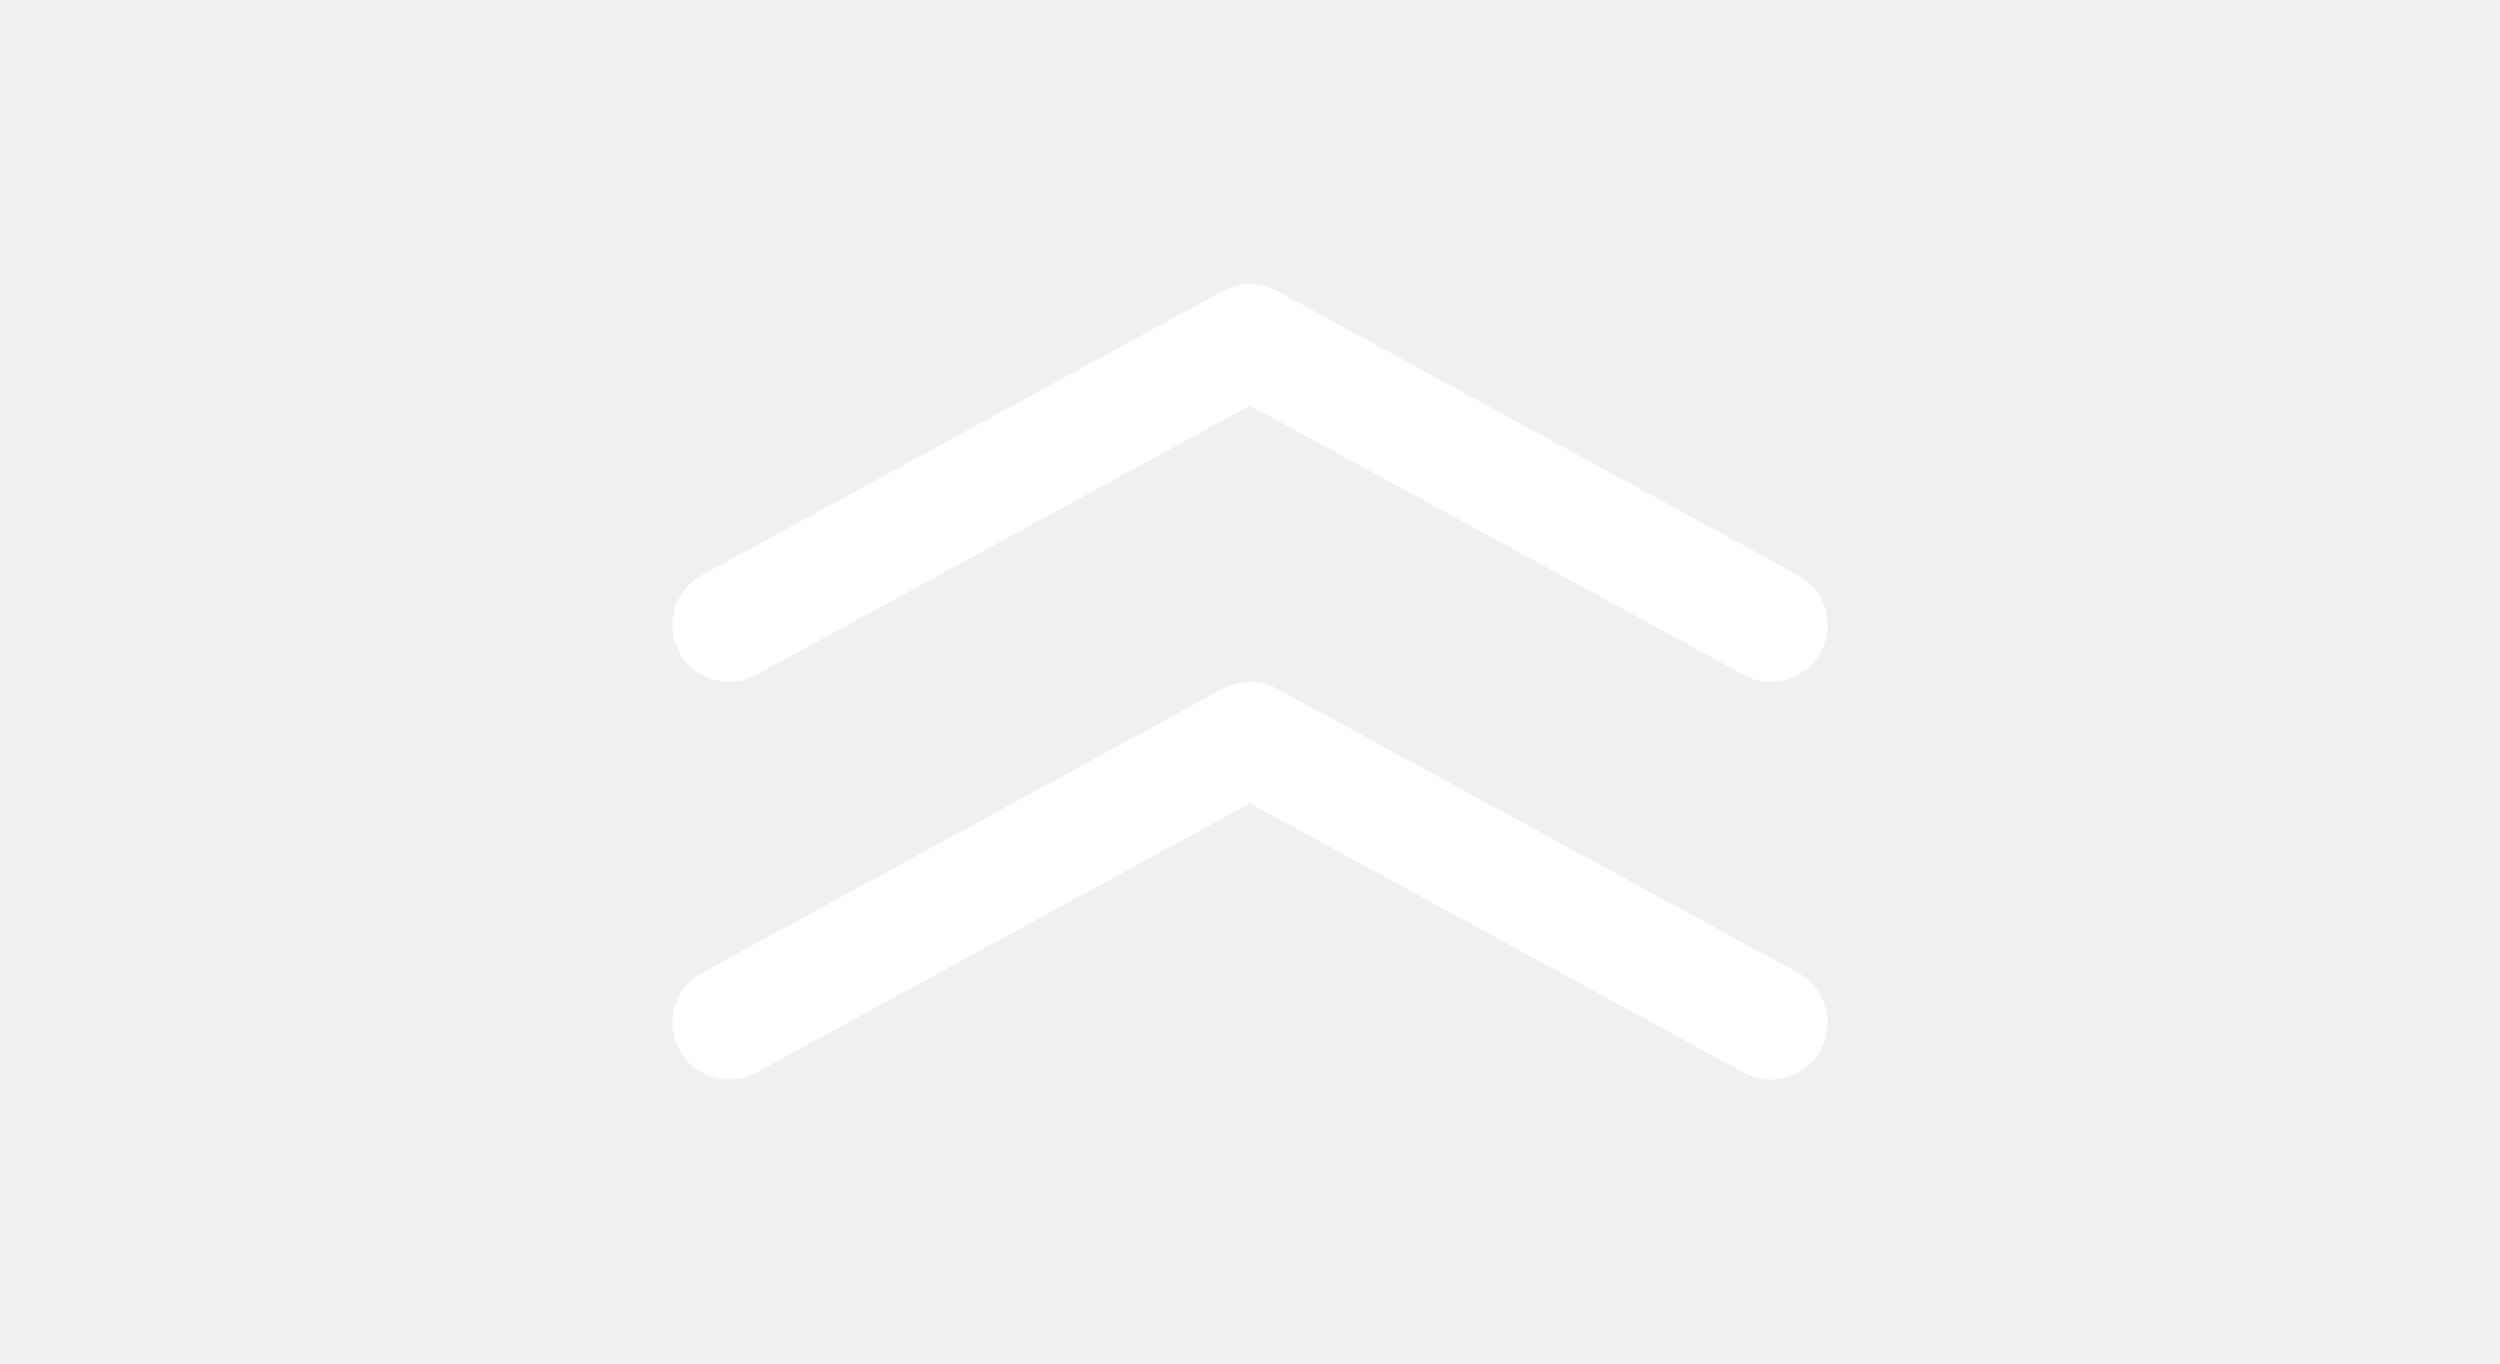
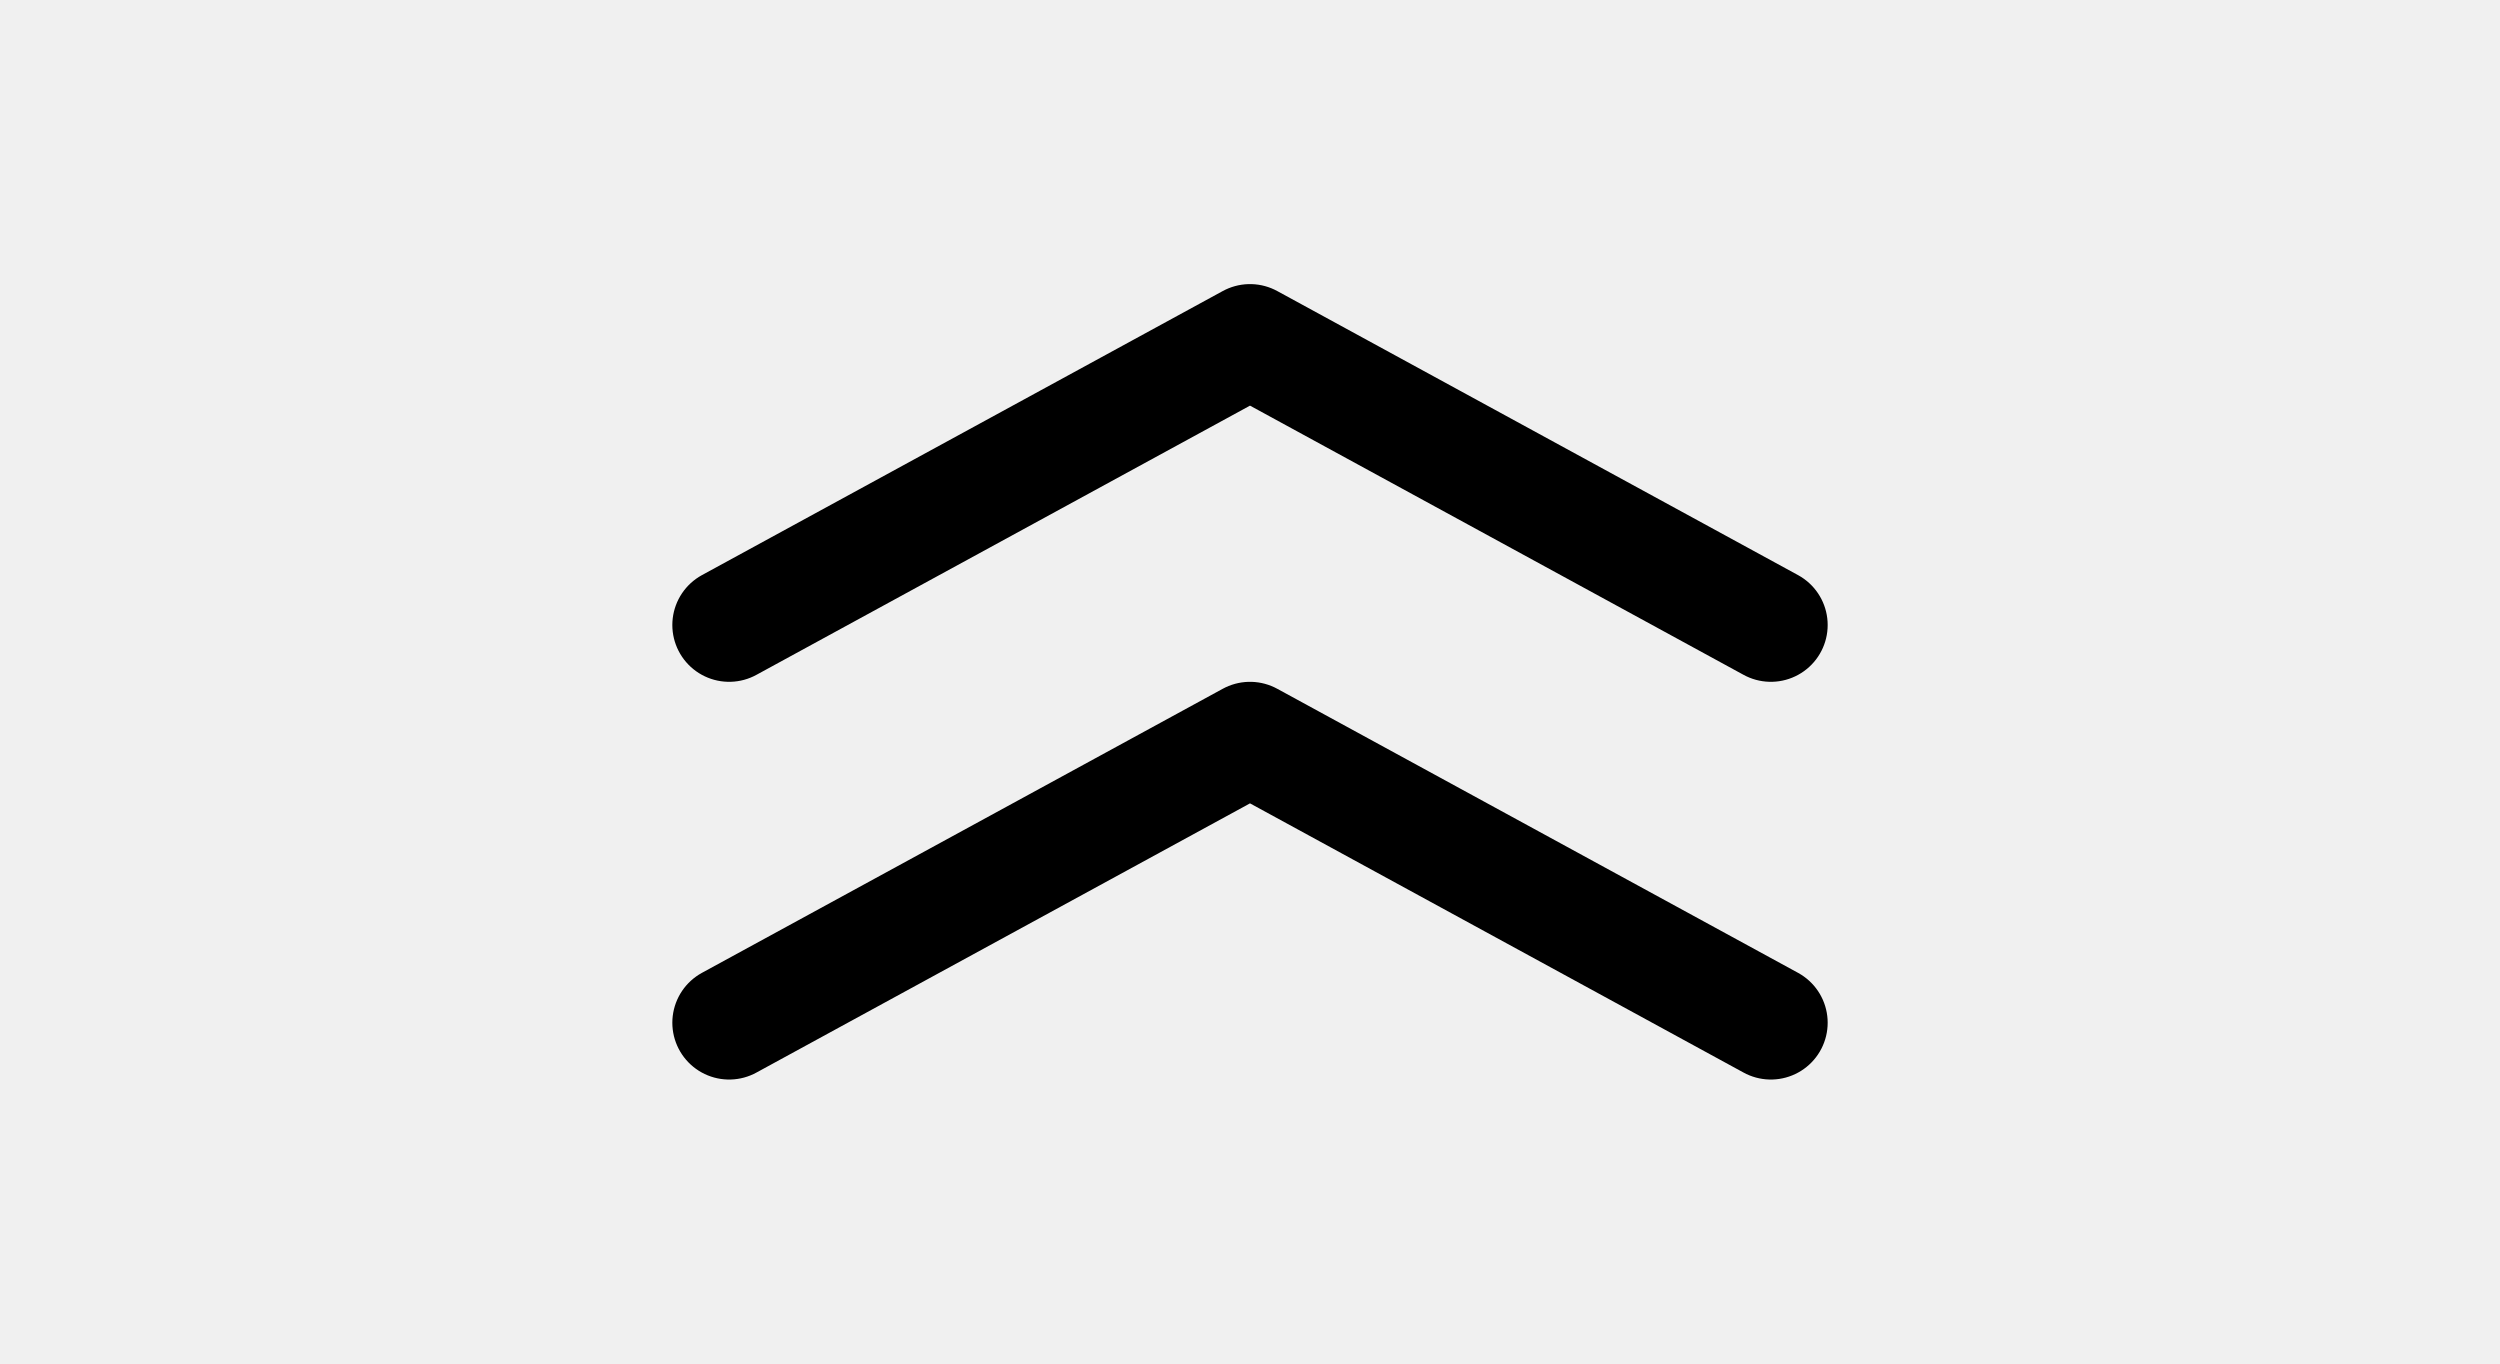
<svg xmlns="http://www.w3.org/2000/svg" width="44" height="24" viewBox="0 0 44 24" fill="none">
-   <path d="M31.167 11L22 6L12.833 11" stroke="white" stroke-width="2" stroke-linecap="round" stroke-linejoin="round" />
-   <path d="M31.167 18L22 13L12.833 18" stroke="white" stroke-width="2" stroke-linecap="round" stroke-linejoin="round" />
+   <path d="M31.167 11L22 6L12.833 11" stroke="currentColor" stroke-width="2" stroke-linecap="round" stroke-linejoin="round" />
+   <path d="M31.167 18L22 13L12.833 18" stroke="currentColor" stroke-width="2" stroke-linecap="round" stroke-linejoin="round" />
</svg>
